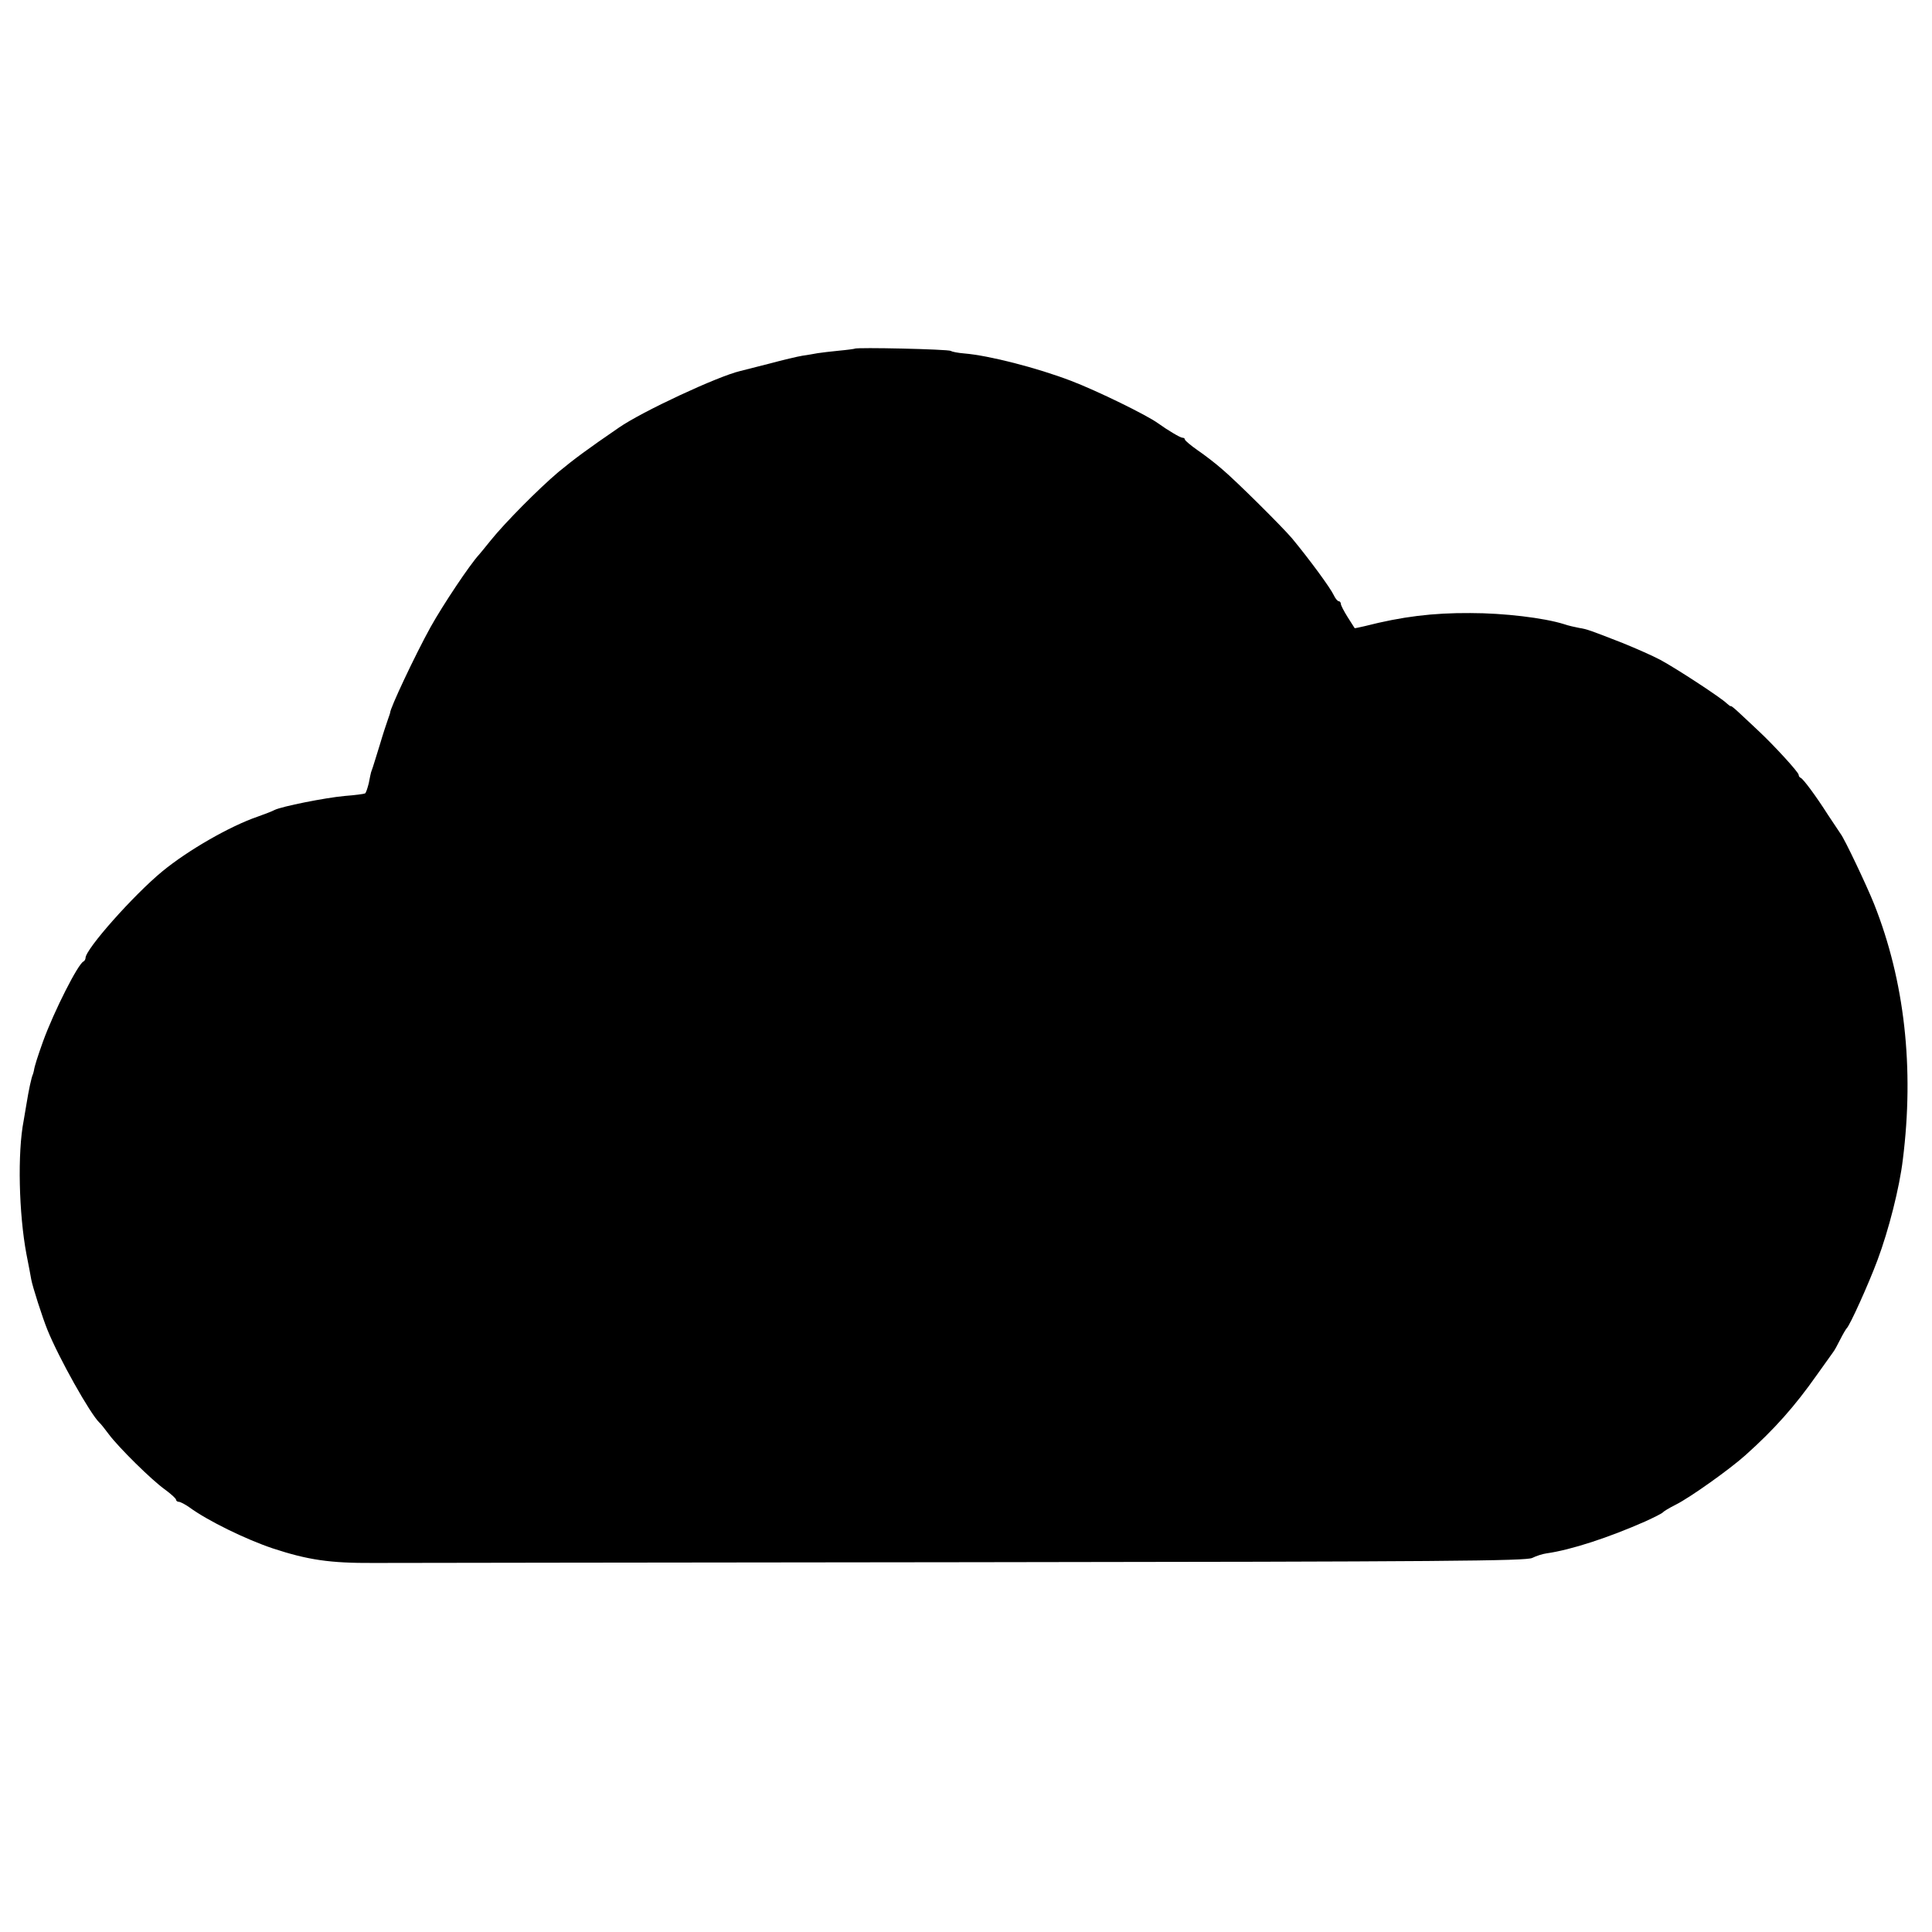
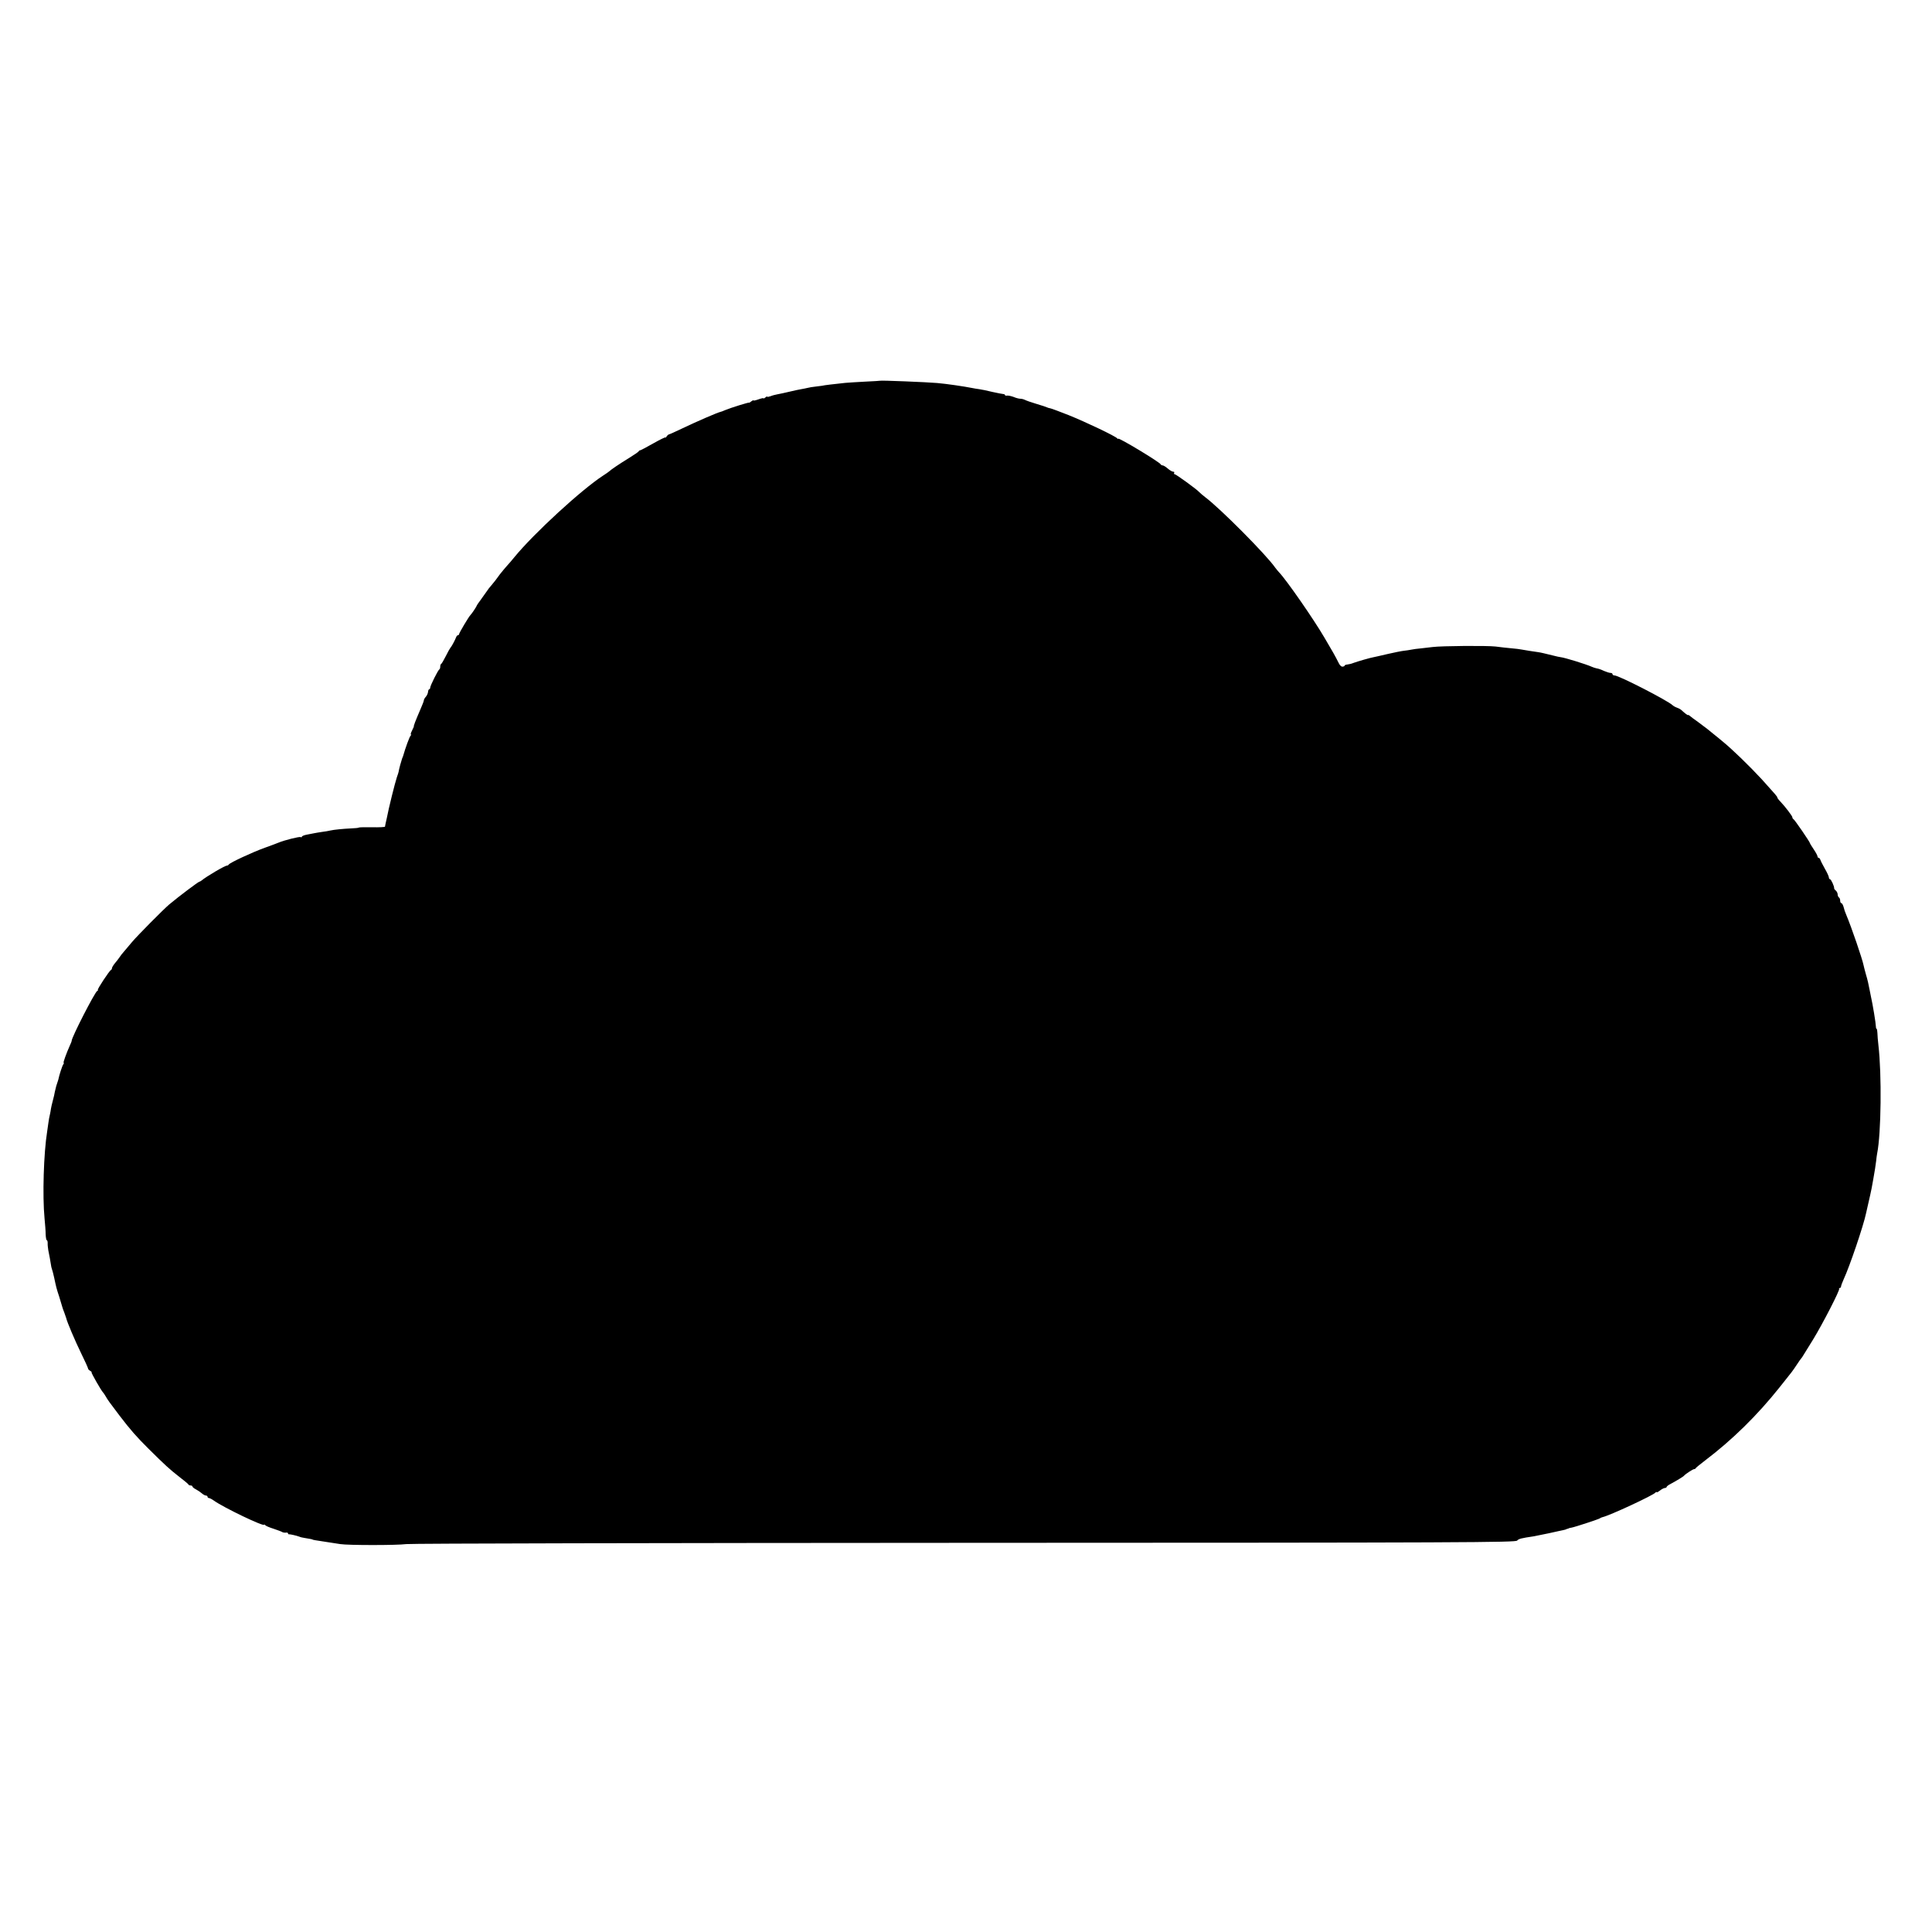
- <svg xmlns="http://www.w3.org/2000/svg" version="1.0" width="768pt" height="768pt" viewBox="0 0 768 768" preserveAspectRatio="xMidYMid meet">
-   <g transform="translate(0,768) scale(0.1,-0.1)" fill="#000000" stroke="none">
-     <path d="M3398 6294 c-2 -1 -30 -5 -63 -8 -33 -3 -71 -8 -85 -10 -14 -3 -41 -7 -60 -10 -19 -3 -78 -17 -130 -31 -52 -13 -105 -27 -118 -30 -89 -21 -390 -161 -482 -225 -127 -87 -178 -125 -241 -177 -79 -67 -212 -201 -269 -272 -19 -24 -40 -49 -45 -55 -38 -41 -145 -202 -193 -288 -62 -112 -163 -327 -161 -341 0 -1 -4 -13 -9 -27 -5 -14 -20 -59 -32 -100 -13 -41 -25 -82 -28 -90 -3 -8 -6 -17 -7 -20 -1 -3 -5 -22 -9 -43 -5 -20 -11 -39 -15 -41 -3 -2 -40 -7 -80 -10 -78 -7 -253 -42 -280 -56 -9 -5 -38 -16 -66 -26 -111 -38 -278 -134 -380 -218 -114 -94 -305 -309 -305 -344 0 -5 -4 -12 -8 -14 -21 -8 -117 -197 -161 -318 -21 -59 -34 -99 -36 -115 -1 -5 -3 -12 -4 -15 -6 -12 -17 -64 -26 -120 -4 -25 -9 -54 -11 -65 -25 -128 -19 -370 11 -530 9 -44 17 -89 19 -100 5 -29 45 -153 64 -200 46 -114 171 -336 207 -370 6 -5 23 -27 38 -47 38 -51 170 -182 224 -220 23 -17 43 -35 43 -40 0 -4 5 -8 11 -8 6 0 25 -10 42 -22 74 -54 224 -127 331 -163 140 -46 227 -59 401 -58 88 0 1154 2 2369 3 1891 2 2213 5 2237 17 16 8 41 16 56 18 99 14 248 63 393 127 35 16 67 32 70 36 3 4 26 18 52 31 56 28 215 141 277 197 114 102 195 193 283 318 32 44 61 86 65 91 5 6 17 28 28 50 11 22 23 42 26 45 12 10 87 176 122 270 45 120 88 290 101 400 46 365 7 711 -114 1016 -30 75 -118 260 -133 279 -4 6 -26 39 -50 75 -49 77 -99 144 -109 148 -5 2 -8 7 -8 12 0 10 -98 117 -159 174 -24 23 -59 55 -78 73 -18 17 -33 29 -33 26 0 -2 -7 3 -16 11 -22 22 -199 138 -264 173 -30 16 -98 46 -150 67 -128 50 -141 55 -173 60 -16 3 -43 9 -60 15 -80 25 -239 44 -372 44 -150 1 -271 -14 -420 -52 -22 -5 -40 -9 -40 -8 -1 1 -13 21 -28 44 -15 24 -27 47 -27 53 0 5 -4 10 -8 10 -5 0 -14 11 -20 24 -13 28 -94 139 -166 226 -40 47 -219 225 -278 275 -25 22 -69 56 -97 75 -27 19 -50 38 -51 43 0 4 -4 7 -10 7 -8 0 -57 29 -96 57 -45 33 -244 130 -346 169 -136 52 -327 101 -425 109 -23 2 -47 6 -53 10 -11 7 -376 15 -382 9z" />
+ <svg xmlns="http://www.w3.org/2000/svg" version="1.0" width="1536pt" height="1536pt" viewBox="0 0 1536 1536" preserveAspectRatio="xMidYMid meet">
+   <g transform="translate(0,1536) scale(0.1,-0.1)" fill="#000000" stroke="none">
+     <path d="M6997 12333 c-1 -1 -54 -4 -117 -7 -63 -3 -135 -8 -160 -10 -92 -10 -166 -18 -185 -23 -11 -2 -36 -5 -55 -7 -19 -2 -46 -6 -60 -10 -14 -3 -36 -8 -50 -10 -14 -2 -55 -11 -93 -20 -37 -9 -80 -18 -97 -21 -16 -3 -40 -9 -54 -15 -15 -5 -26 -7 -26 -4 0 4 -7 1 -15 -6 -8 -7 -15 -10 -15 -7 0 4 -18 0 -40 -8 -22 -8 -40 -12 -40 -8 0 3 -7 -1 -17 -8 -9 -8 -17 -12 -17 -10 -1 4 -144 -40 -192 -60 -16 -7 -31 -13 -34 -13 -25 -5 -186 -75 -310 -134 -52 -25 -99 -46 -103 -46 -4 -1 -12 -8 -17 -16 -5 -8 -10 -12 -10 -8 0 4 -43 -17 -96 -47 -53 -30 -100 -55 -104 -55 -5 0 -10 -3 -12 -8 -1 -4 -39 -30 -83 -57 -72 -44 -141 -91 -155 -105 -3 -3 -23 -17 -45 -31 -172 -112 -549 -458 -705 -648 -19 -24 -46 -55 -60 -70 -14 -15 -38 -45 -55 -66 -16 -22 -33 -44 -37 -50 -4 -5 -18 -22 -30 -37 -13 -14 -30 -36 -38 -49 -8 -12 -30 -42 -47 -66 -18 -24 -33 -46 -33 -48 0 -6 -40 -66 -50 -75 -12 -11 -90 -142 -90 -151 0 -5 -4 -9 -9 -9 -5 0 -12 -8 -15 -17 -9 -24 -38 -77 -45 -83 -3 -3 -20 -32 -36 -65 -17 -33 -33 -61 -37 -63 -5 -2 -8 -12 -8 -22 0 -10 -3 -20 -7 -22 -10 -4 -73 -130 -73 -146 0 -7 -4 -12 -8 -12 -4 0 -8 -10 -9 -21 -1 -12 -9 -29 -17 -38 -9 -10 -16 -22 -16 -28 0 -6 -12 -37 -26 -69 -40 -93 -57 -135 -54 -142 0 -1 -7 -16 -15 -32 -9 -17 -12 -30 -8 -30 5 0 3 -4 -2 -8 -8 -5 -43 -101 -60 -162 -1 -3 -4 -12 -8 -20 -6 -16 -26 -89 -27 -102 0 -4 -7 -26 -15 -48 -14 -41 -65 -245 -80 -325 -3 -11 -6 -29 -9 -40 -2 -11 -5 -23 -5 -27 -1 -4 -46 -6 -102 -5 -55 1 -102 0 -105 -2 -2 -3 -30 -6 -62 -7 -63 -3 -137 -10 -167 -17 -11 -3 -40 -8 -65 -11 -25 -4 -52 -8 -60 -10 -8 -2 -34 -7 -57 -11 -24 -4 -43 -12 -43 -17 0 -5 -4 -6 -10 -3 -9 5 -127 -24 -175 -44 -11 -5 -60 -23 -110 -41 -97 -35 -276 -118 -286 -133 -3 -5 -10 -9 -15 -9 -15 1 -166 -88 -201 -118 -7 -5 -15 -10 -18 -10 -8 0 -161 -115 -240 -181 -45 -38 -256 -251 -295 -298 -25 -30 -54 -64 -65 -77 -11 -12 -27 -32 -35 -45 -8 -12 -25 -34 -38 -49 -12 -15 -22 -32 -22 -38 0 -6 -4 -12 -8 -14 -12 -4 -113 -158 -104 -158 4 0 2 -4 -5 -8 -21 -13 -203 -369 -203 -396 0 -5 -7 -22 -15 -39 -27 -60 -55 -137 -49 -137 4 0 2 -6 -3 -12 -8 -11 -32 -84 -39 -120 -1 -5 -3 -10 -4 -13 -1 -3 -3 -8 -4 -12 -1 -5 -5 -17 -9 -28 -3 -11 -8 -31 -11 -45 -2 -14 -9 -45 -16 -70 -7 -25 -13 -54 -15 -65 -1 -11 -5 -31 -8 -45 -4 -14 -9 -43 -12 -65 -3 -22 -8 -53 -10 -70 -28 -174 -38 -513 -21 -690 4 -44 9 -101 9 -127 1 -27 5 -48 9 -48 4 0 7 -10 7 -22 -1 -13 2 -39 5 -58 9 -43 17 -88 21 -115 1 -11 5 -27 8 -35 3 -8 11 -37 17 -65 17 -79 18 -86 41 -155 11 -36 22 -72 24 -80 2 -8 9 -28 16 -45 6 -16 13 -36 15 -43 6 -30 71 -183 121 -285 29 -59 53 -112 53 -117 0 -5 8 -14 18 -19 9 -6 14 -11 10 -11 -7 0 78 -148 91 -160 3 -3 13 -17 21 -31 17 -30 31 -49 110 -153 86 -113 138 -172 232 -265 129 -128 166 -162 243 -222 39 -30 72 -57 73 -61 2 -5 10 -8 18 -8 8 0 14 -4 14 -8 0 -5 12 -15 28 -23 15 -8 36 -22 46 -31 11 -10 26 -18 33 -18 7 0 13 -4 13 -10 0 -5 5 -10 11 -10 6 0 24 -9 39 -20 80 -57 400 -210 400 -192 0 4 4 2 8 -3 4 -6 34 -19 67 -29 33 -11 65 -23 70 -27 6 -3 18 -5 27 -4 10 2 18 -1 18 -6 0 -5 3 -8 8 -7 8 1 58 -10 82 -19 8 -4 26 -8 40 -10 42 -7 65 -11 65 -13 0 -2 22 -6 110 -19 39 -6 88 -14 110 -17 62 -10 452 -10 525 0 36 5 2033 9 4442 10 4000 1 4379 3 4390 18 12 14 31 19 133 34 17 3 72 14 123 25 52 12 101 22 110 24 9 2 18 4 20 5 1 2 7 4 12 5 6 1 11 3 13 5 1 1 11 3 22 5 31 6 219 68 225 74 3 3 12 7 20 9 56 12 407 175 422 196 4 6 8 7 8 3 0 -5 12 1 26 12 15 12 33 21 40 21 8 0 14 4 14 8 0 5 15 16 33 25 45 24 101 58 107 66 10 12 69 51 79 51 5 0 11 3 13 8 2 4 35 31 73 60 219 166 416 360 593 582 104 130 101 126 137 180 16 25 32 47 35 50 3 3 11 14 17 25 7 11 42 68 78 126 77 126 215 395 207 403 -3 3 -1 6 5 6 5 0 10 6 10 13 0 6 10 32 21 57 46 98 157 424 178 525 2 11 6 29 9 40 12 50 37 162 40 185 2 14 6 36 9 50 10 54 18 107 22 140 2 19 5 46 8 60 32 158 37 630 10 860 -4 36 -8 80 -8 97 -1 18 -3 33 -6 33 -3 0 -6 8 -6 18 -1 29 -24 171 -40 242 -3 14 -7 34 -9 45 -9 49 -17 84 -31 131 -8 28 -16 60 -18 70 -10 50 -96 302 -137 399 -14 35 -13 32 -23 68 -5 15 -12 27 -17 27 -5 0 -9 9 -9 19 0 11 -4 23 -10 26 -5 3 -10 14 -10 24 0 10 -7 24 -15 31 -8 6 -14 15 -13 18 2 14 -24 72 -33 72 -5 0 -9 7 -9 15 0 7 -14 38 -31 67 -16 29 -33 61 -36 71 -3 9 -9 17 -14 17 -5 0 -9 5 -9 11 0 6 -13 31 -30 56 -16 24 -30 46 -30 49 0 9 -123 189 -132 192 -4 2 -8 8 -8 14 0 10 -57 85 -97 127 -13 13 -23 27 -23 31 0 7 -9 18 -123 144 -98 106 -238 242 -315 304 -22 19 -50 41 -61 50 -37 31 -76 62 -131 102 -30 21 -61 44 -67 50 -7 6 -13 8 -13 5 0 -5 -28 17 -54 41 -7 6 -22 14 -34 18 -12 4 -28 13 -34 19 -40 38 -428 237 -462 237 -9 0 -16 5 -16 10 0 6 -7 10 -15 10 -9 0 -32 7 -53 16 -20 10 -46 19 -57 20 -11 2 -29 8 -40 13 -44 20 -216 73 -246 76 -8 1 -35 6 -60 13 -65 16 -102 25 -119 27 -31 4 -113 17 -133 21 -12 3 -49 7 -82 10 -33 3 -89 9 -125 14 -72 8 -429 5 -500 -4 -25 -3 -67 -8 -95 -11 -27 -2 -61 -7 -75 -10 -14 -3 -41 -7 -60 -9 -19 -2 -78 -14 -130 -26 -52 -13 -102 -23 -110 -25 -21 -3 -129 -34 -161 -46 -14 -6 -35 -11 -47 -12 -12 -1 -22 -5 -22 -9 0 -4 -8 -8 -18 -8 -10 0 -23 14 -31 33 -8 17 -27 52 -41 77 -15 25 -46 79 -70 120 -85 146 -305 463 -362 521 -8 8 -20 24 -29 35 -69 101 -439 473 -557 561 -20 16 -41 33 -47 40 -16 20 -186 143 -196 143 -6 0 -7 5 -4 10 3 6 0 10 -8 10 -8 0 -27 11 -43 25 -16 14 -34 25 -41 25 -6 0 -13 4 -15 8 -7 18 -338 217 -338 204 0 -4 -4 -2 -8 3 -11 16 -250 130 -387 185 -71 28 -135 52 -146 54 -8 1 -18 4 -24 7 -5 3 -44 16 -85 28 -41 12 -83 27 -92 32 -10 5 -26 9 -37 9 -10 0 -34 6 -52 14 -19 7 -42 12 -51 11 -10 -2 -18 0 -18 4 0 4 -6 8 -12 8 -7 0 -47 8 -88 17 -41 10 -88 20 -105 22 -16 2 -41 6 -55 9 -64 13 -208 34 -280 40 -79 7 -450 22 -453 18z" />
  </g>
</svg>
